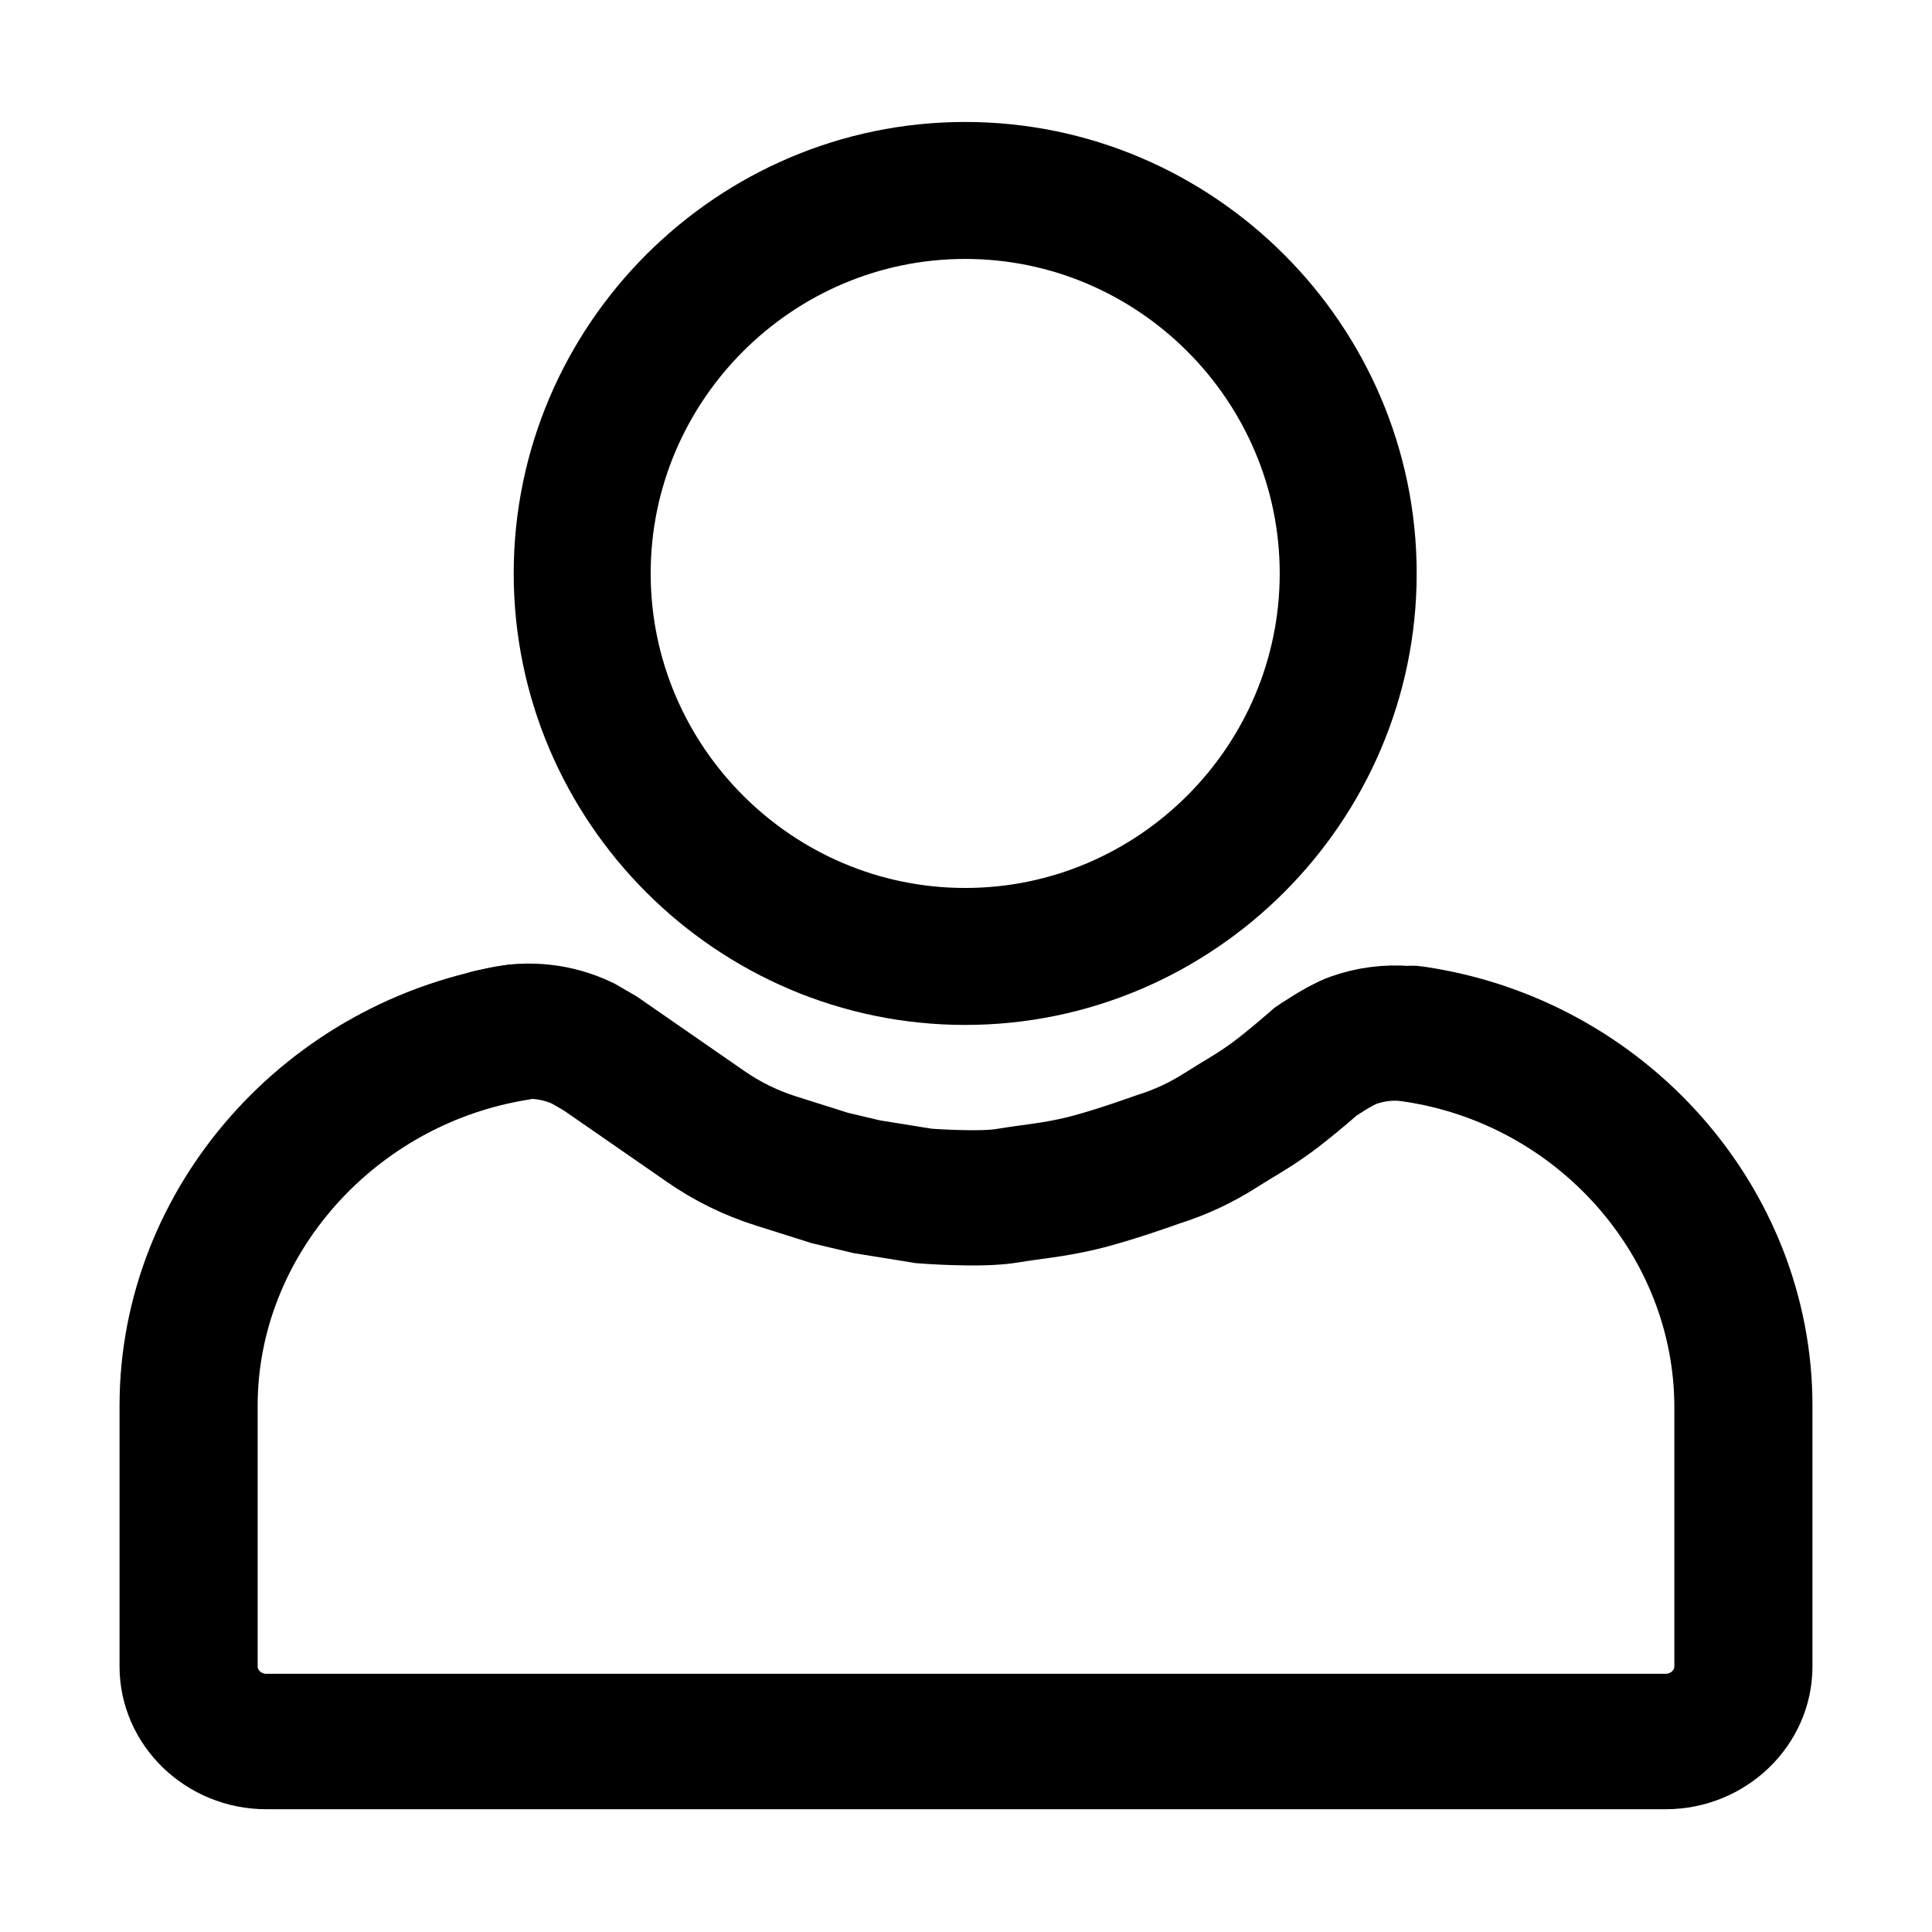
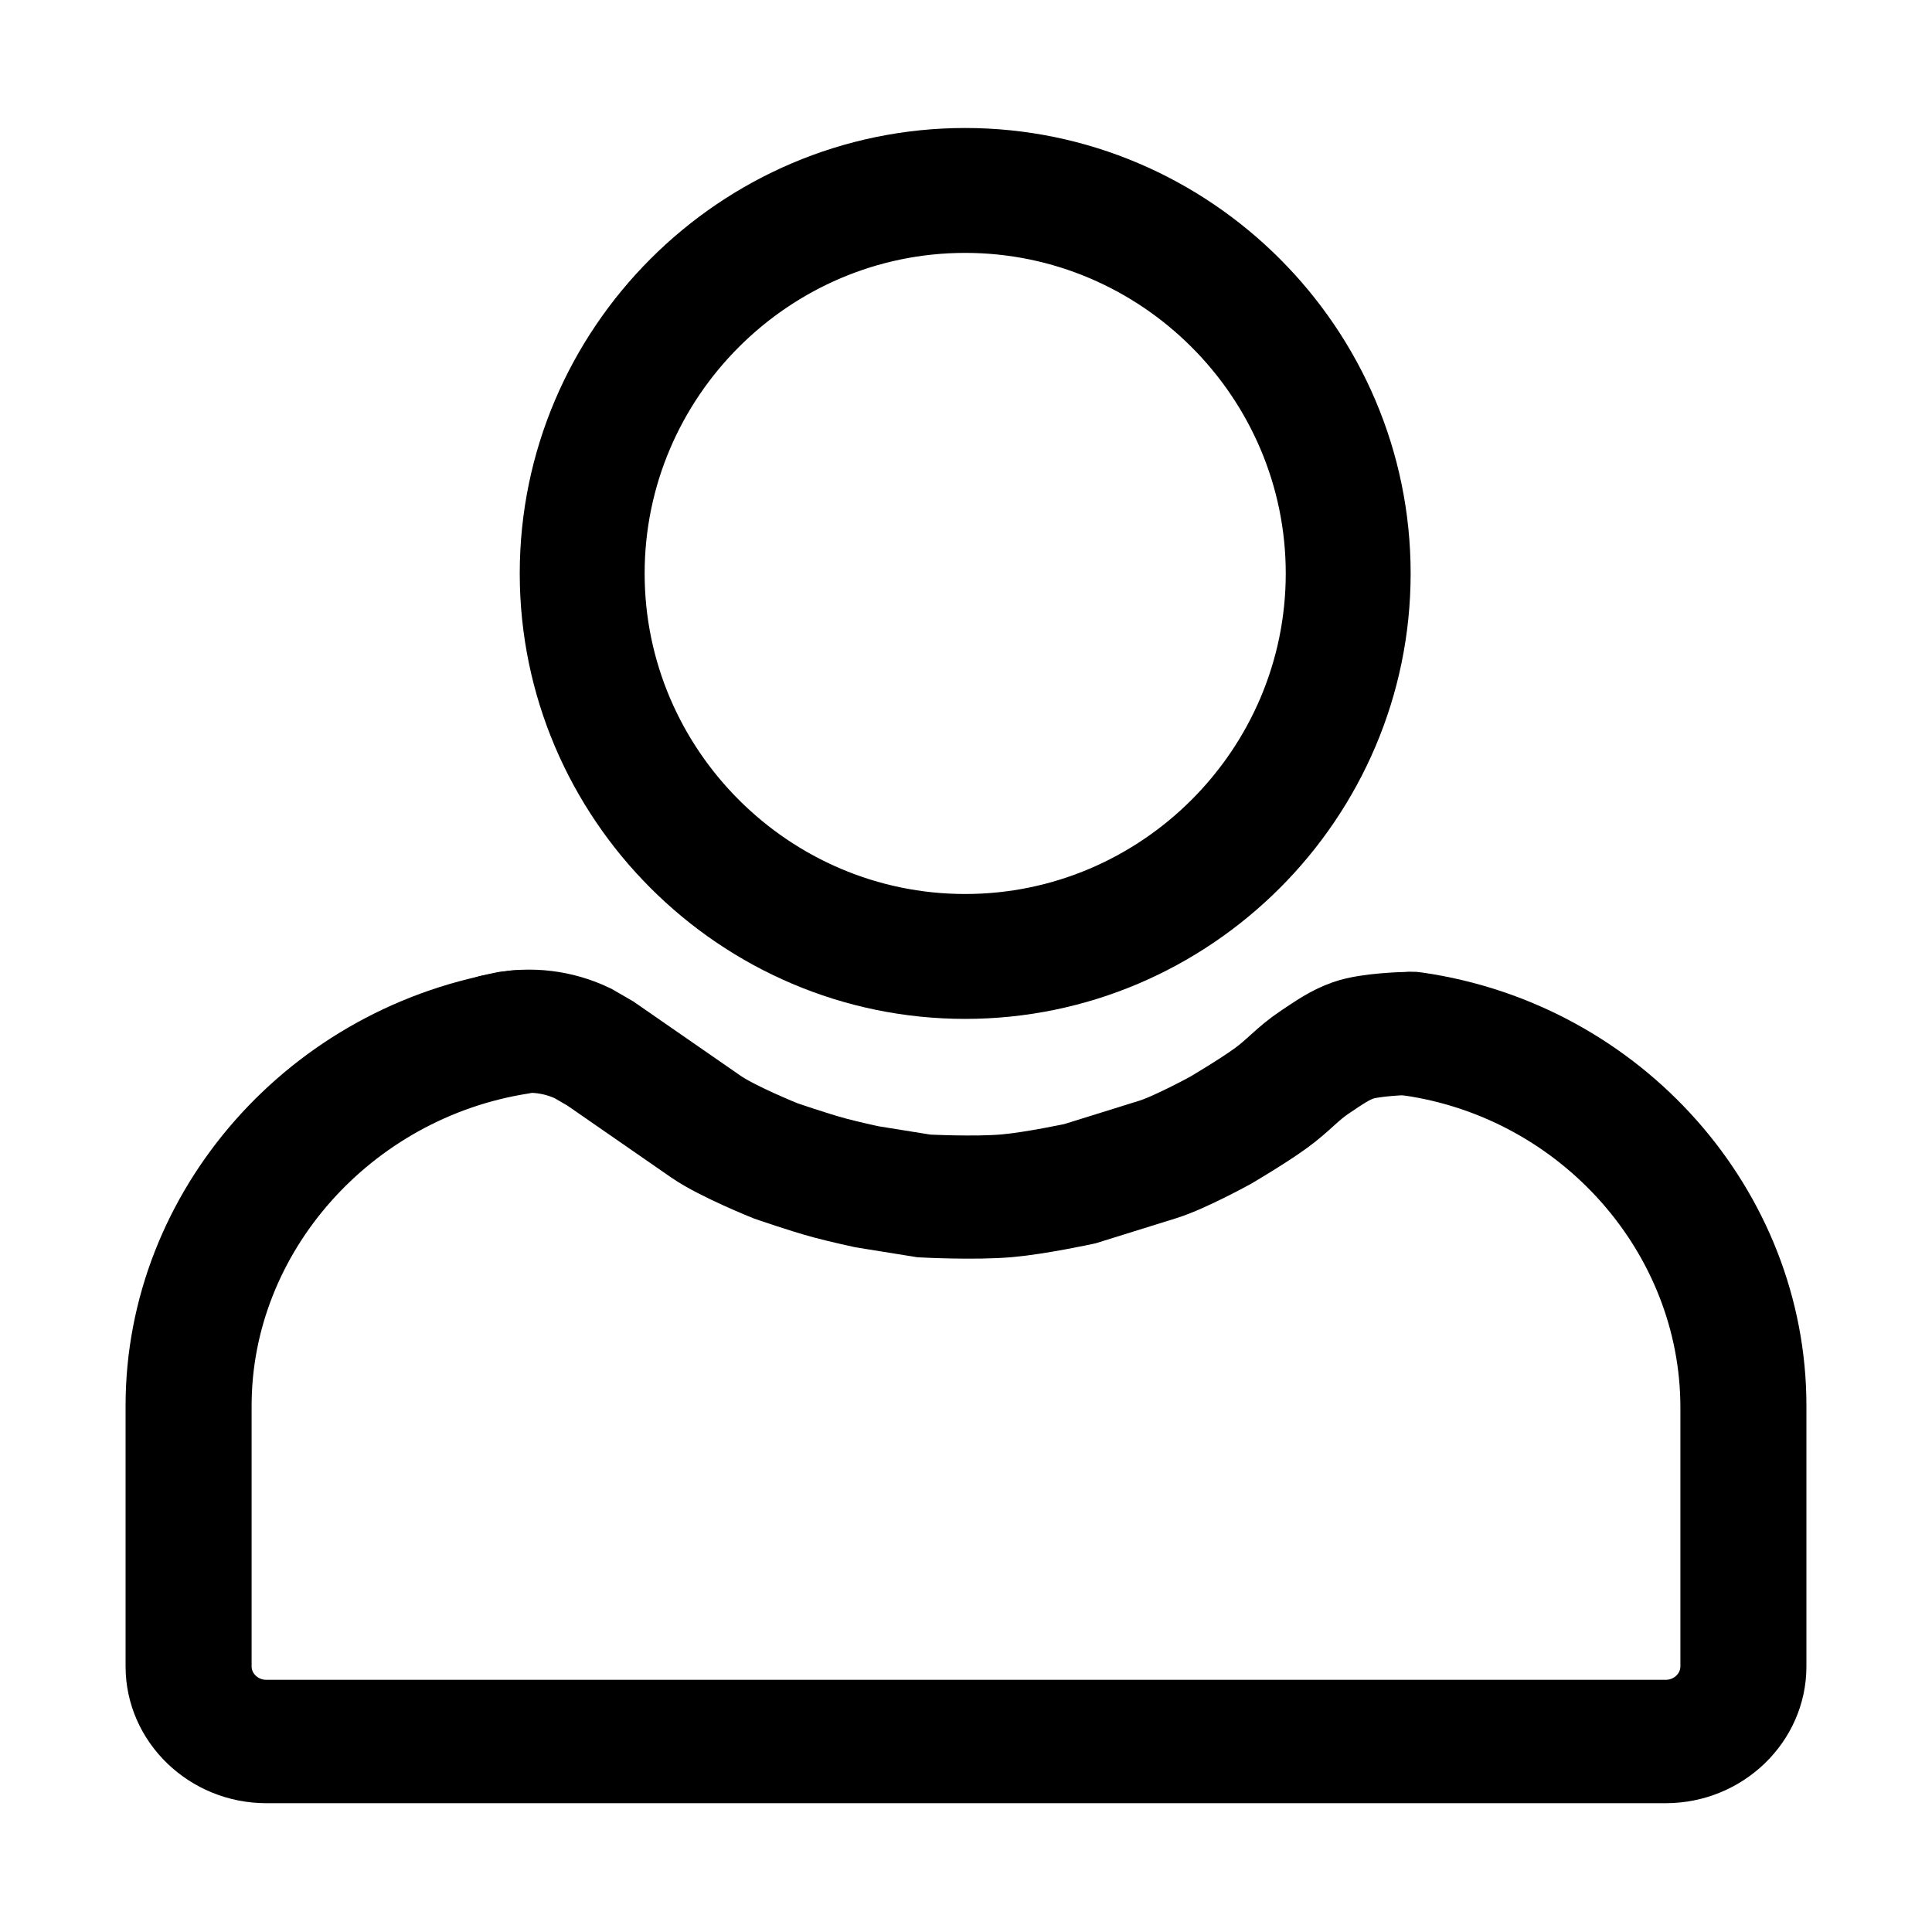
<svg xmlns="http://www.w3.org/2000/svg" width="800" height="800" viewBox="0 0 800 800" fill="none">
-   <path d="M399.664 411.903C495.615 411.903 574.118 333.402 574.118 237.452C574.118 141.503 495.615 63 399.664 63C303.718 63 225.215 141.503 225.215 237.452C225.215 333.402 303.718 411.903 399.664 411.903ZM399.664 94.719C478.17 94.719 542.401 158.949 542.401 237.452C542.401 315.957 478.17 380.186 399.664 380.186C321.163 380.186 256.933 315.957 256.933 237.452C256.933 158.949 321.163 94.719 399.664 94.719Z" fill="black" stroke="black" stroke-width="25" />
-   <path d="M587.513 412.604C578.657 411.048 570.613 417.265 569.002 425.815C567.392 434.364 573.832 442.135 582.684 443.687C652.699 453.792 705.813 513.63 705.813 582.793V690.039C705.813 698.586 698.569 705.582 689.717 705.582H110.286C101.433 705.582 94.19 698.586 94.19 690.039V582.018C94.19 513.63 147.305 453.793 217.32 442.912C226.172 441.357 231.805 433.584 231.001 425.037C229.391 416.487 221.343 411.048 212.491 411.825C126.381 425.037 62 498.085 62 582.018V690.039C62 715.685 83.729 736.667 110.286 736.667H689.717C716.272 736.667 738 715.685 738 690.039V582.018C738 498.085 673.619 425.037 587.513 412.604Z" fill="black" stroke="black" stroke-width="25" />
-   <path d="M207.498 428.316C207.498 428.316 196.963 430.605 208.139 428.177C219.316 425.749 230.969 427.1 241.317 432.025L248.597 436.241C248.597 436.241 264.895 447.528 275.338 454.761C281.972 459.356 292.324 466.528 292.324 466.528C301.197 472.674 310.922 477.446 321.181 480.688C331.44 483.93 343.667 487.792 343.667 487.792L358.886 491.401L382.594 495.217C382.594 495.217 405.588 497.026 416.971 495.145C428.353 493.263 435.513 492.873 447.149 490.155C460.027 487.147 479.498 480.078 479.498 480.078C488.612 477.238 497.317 473.189 505.385 468.036C513.453 462.883 518.367 460.417 526.173 454.761C533.791 449.242 544.853 439.525 544.853 439.525C544.853 439.525 554.68 432.814 560.266 430.813C567.273 428.303 574.725 427.332 582.13 427.962C589.535 428.592 586.294 428.316 586.294 428.316" stroke="black" stroke-width="56" stroke-linecap="round" />
+   <path d="M399.664 411.903C495.615 411.903 574.118 333.402 574.118 237.452C574.118 141.503 495.615 63 399.664 63C303.718 63 225.215 141.503 225.215 237.452C225.215 333.402 303.718 411.903 399.664 411.903ZM399.664 94.719C478.17 94.719 542.401 158.949 542.401 237.452C542.401 315.957 478.17 380.186 399.664 380.186C321.163 380.186 256.933 315.957 256.933 237.452C256.933 158.949 321.163 94.719 399.664 94.719Z" fill="black" stroke-width="20" stroke="black" />
+   <path d="M587.513 412.605C578.657 411.049 570.613 417.266 569.002 425.816C567.392 434.365 573.832 442.136 582.684 443.688C652.699 453.793 705.813 513.631 705.813 582.794V690.04C705.813 698.587 698.569 705.583 689.717 705.583H110.286C101.433 705.583 94.19 698.587 94.19 690.04V582.019C94.19 513.631 147.305 453.794 217.32 442.913C226.172 441.358 231.805 433.585 231.001 425.038C229.391 416.488 221.343 411.049 212.491 411.826C126.381 425.038 62 498.086 62 582.019V690.04C62 715.686 83.729 736.668 110.286 736.668H689.717C716.272 736.668 738 715.686 738 690.04V582.019C738 498.086 673.619 425.038 587.513 412.605Z" fill="black" stroke-width="20" stroke="black" />
+   <path d="M207.498 428.316C207.608 428.292 207.715 428.269 207.819 428.247M207.819 428.247C208.003 428.207 208.177 428.169 208.342 428.133M207.819 428.247C202.047 429.5 205.952 428.655 208.718 428.055M207.819 428.247C207.922 428.224 208.029 428.201 208.139 428.177C208.207 428.162 208.274 428.148 208.342 428.133M208.342 428.133C212.255 427.286 210.813 427.6 208.718 428.055M208.342 428.133C208.467 428.107 208.593 428.08 208.718 428.055M208.718 428.055C219.718 425.797 231.148 427.185 241.317 432.025L248.597 436.241L275.338 454.761C275.338 454.761 283.451 460.382 292.324 466.528C301.197 472.674 321.181 480.688 321.181 480.688C321.181 480.688 334.772 485.406 343.667 487.792C349.567 489.374 358.886 491.401 358.886 491.401L382.594 495.217C382.594 495.217 403.598 496.321 416.971 495.145C428.87 494.098 447.149 490.155 447.149 490.155C447.149 490.155 470.384 482.918 479.498 480.078C488.612 477.238 505.385 468.036 505.385 468.036C505.385 468.036 518.367 460.417 526.173 454.761C533.791 449.242 537.011 444.733 544.853 439.525C550.612 435.699 554.68 432.814 560.266 430.813C567.273 428.303 582.13 427.962 582.13 427.962L586.294 428.316" stroke-width="51" stroke-linecap="round" stroke="black" />
</svg>
